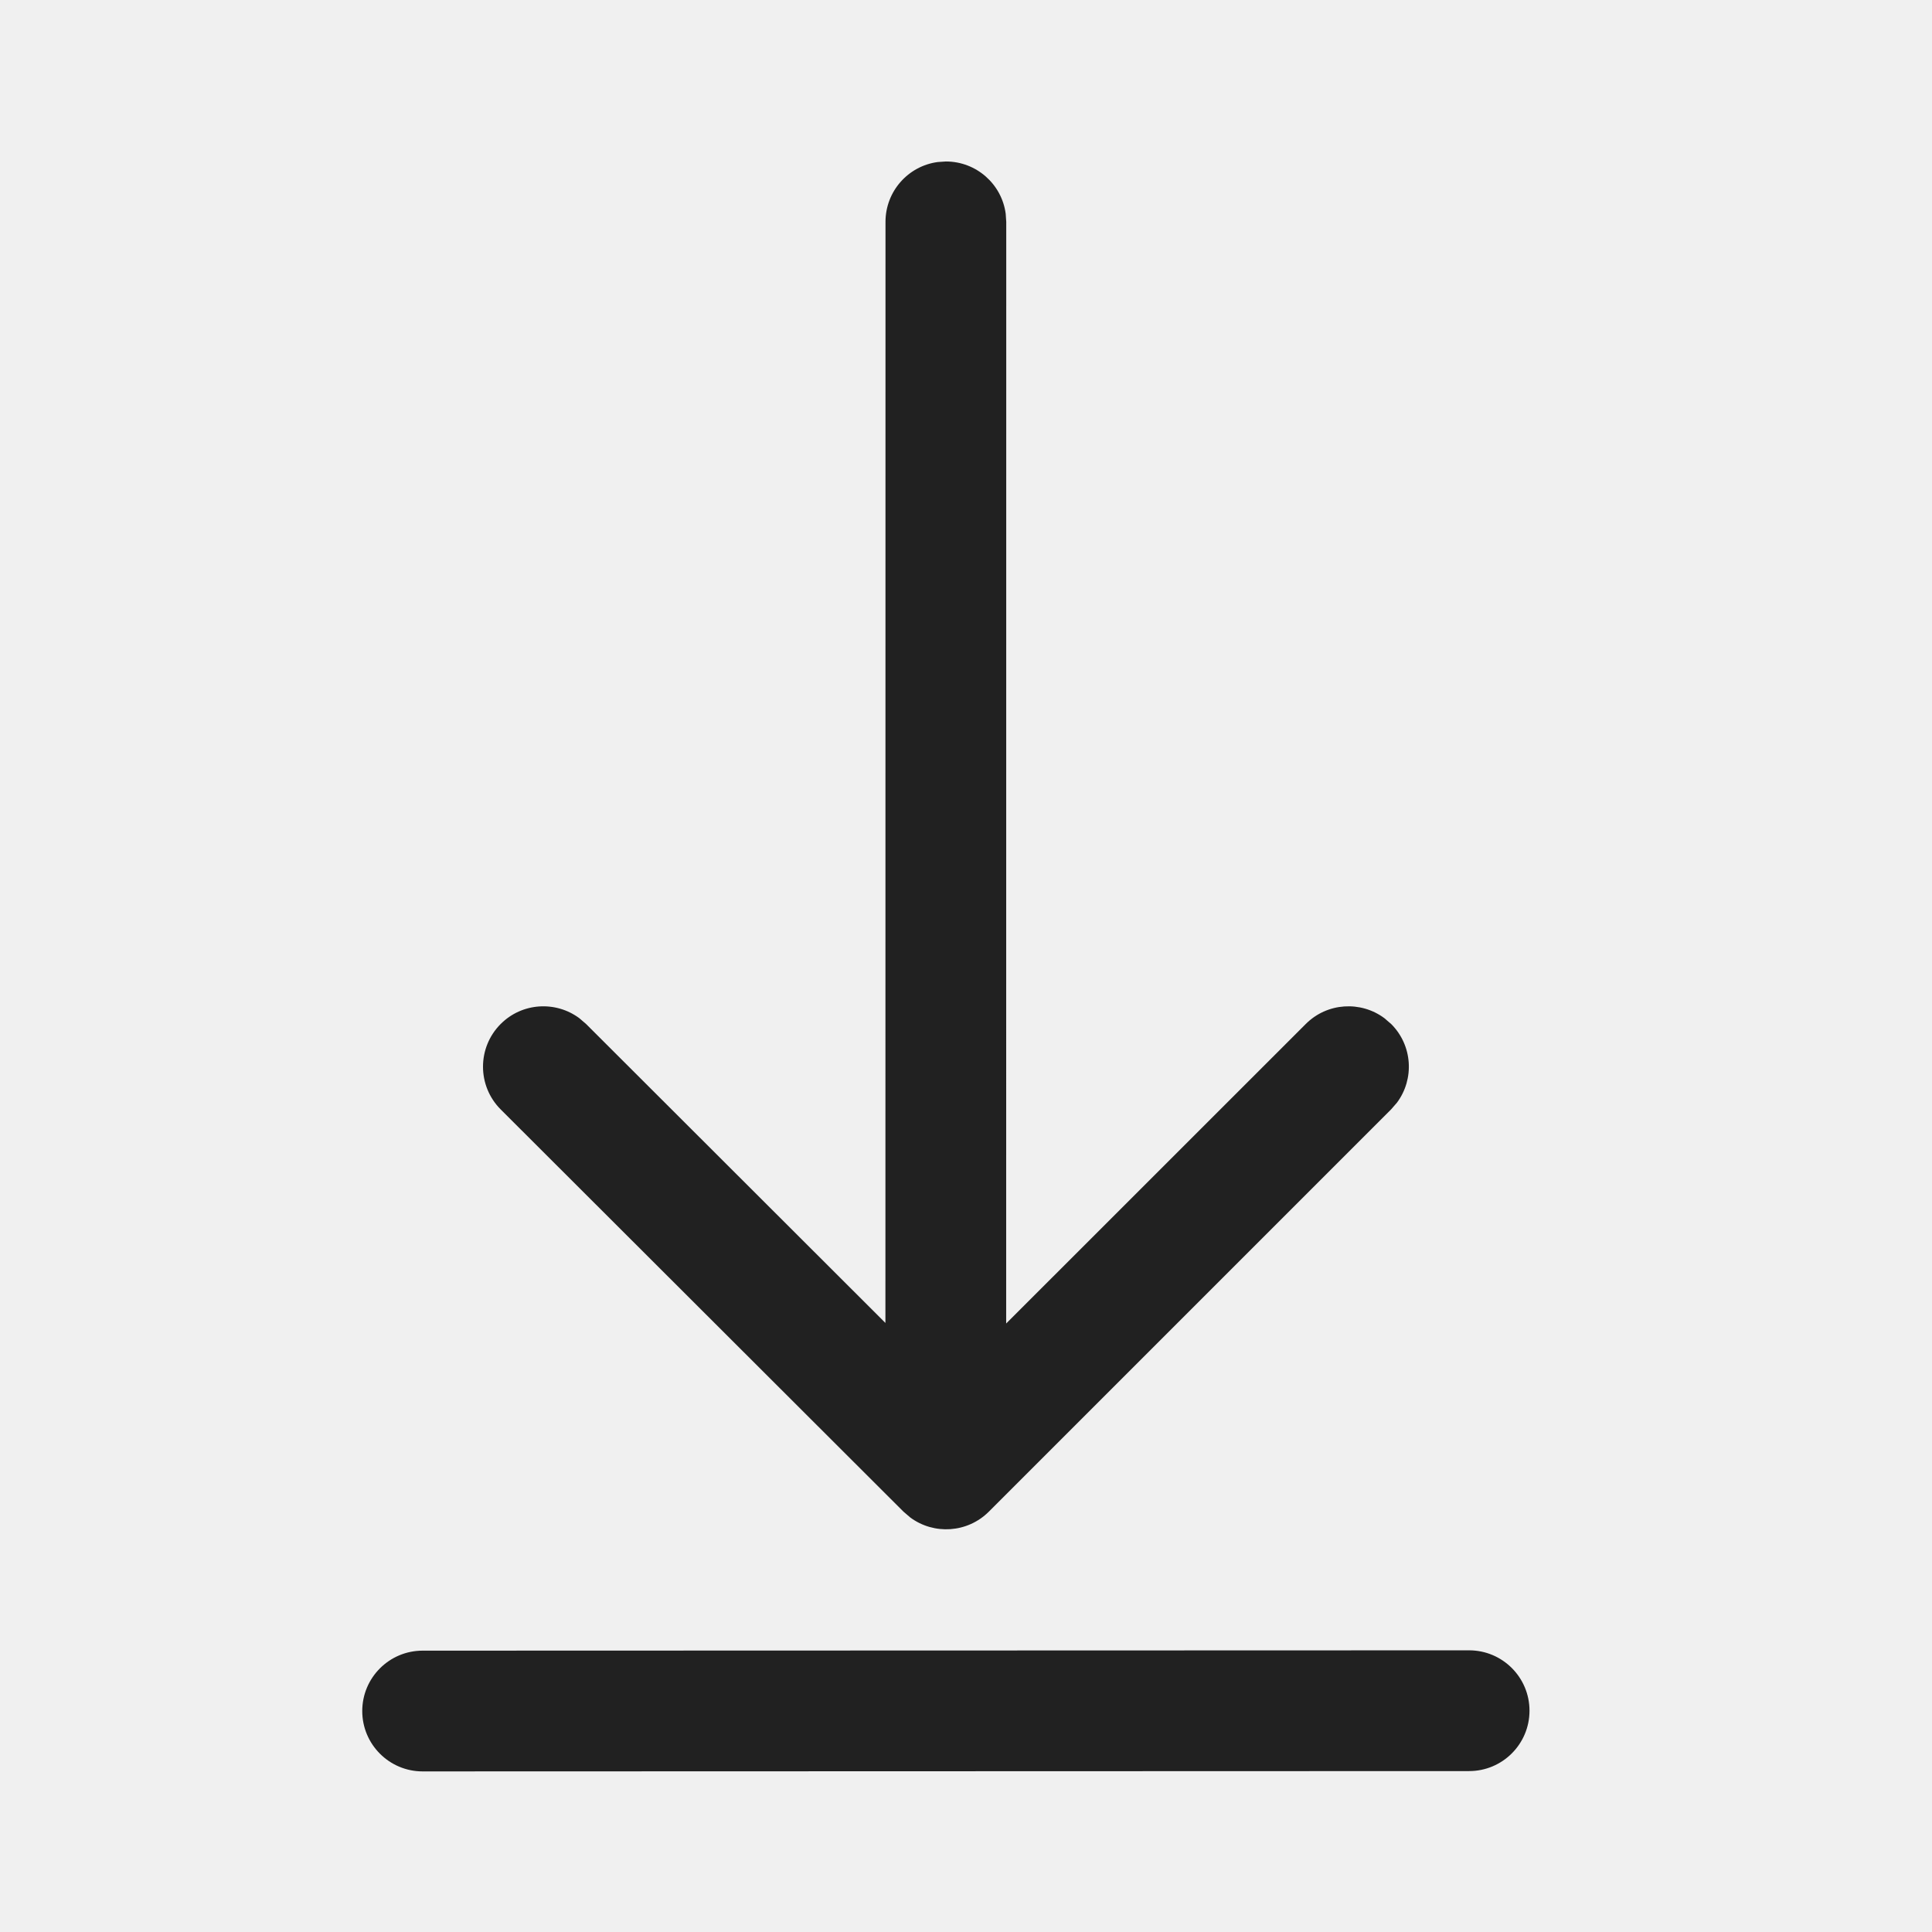
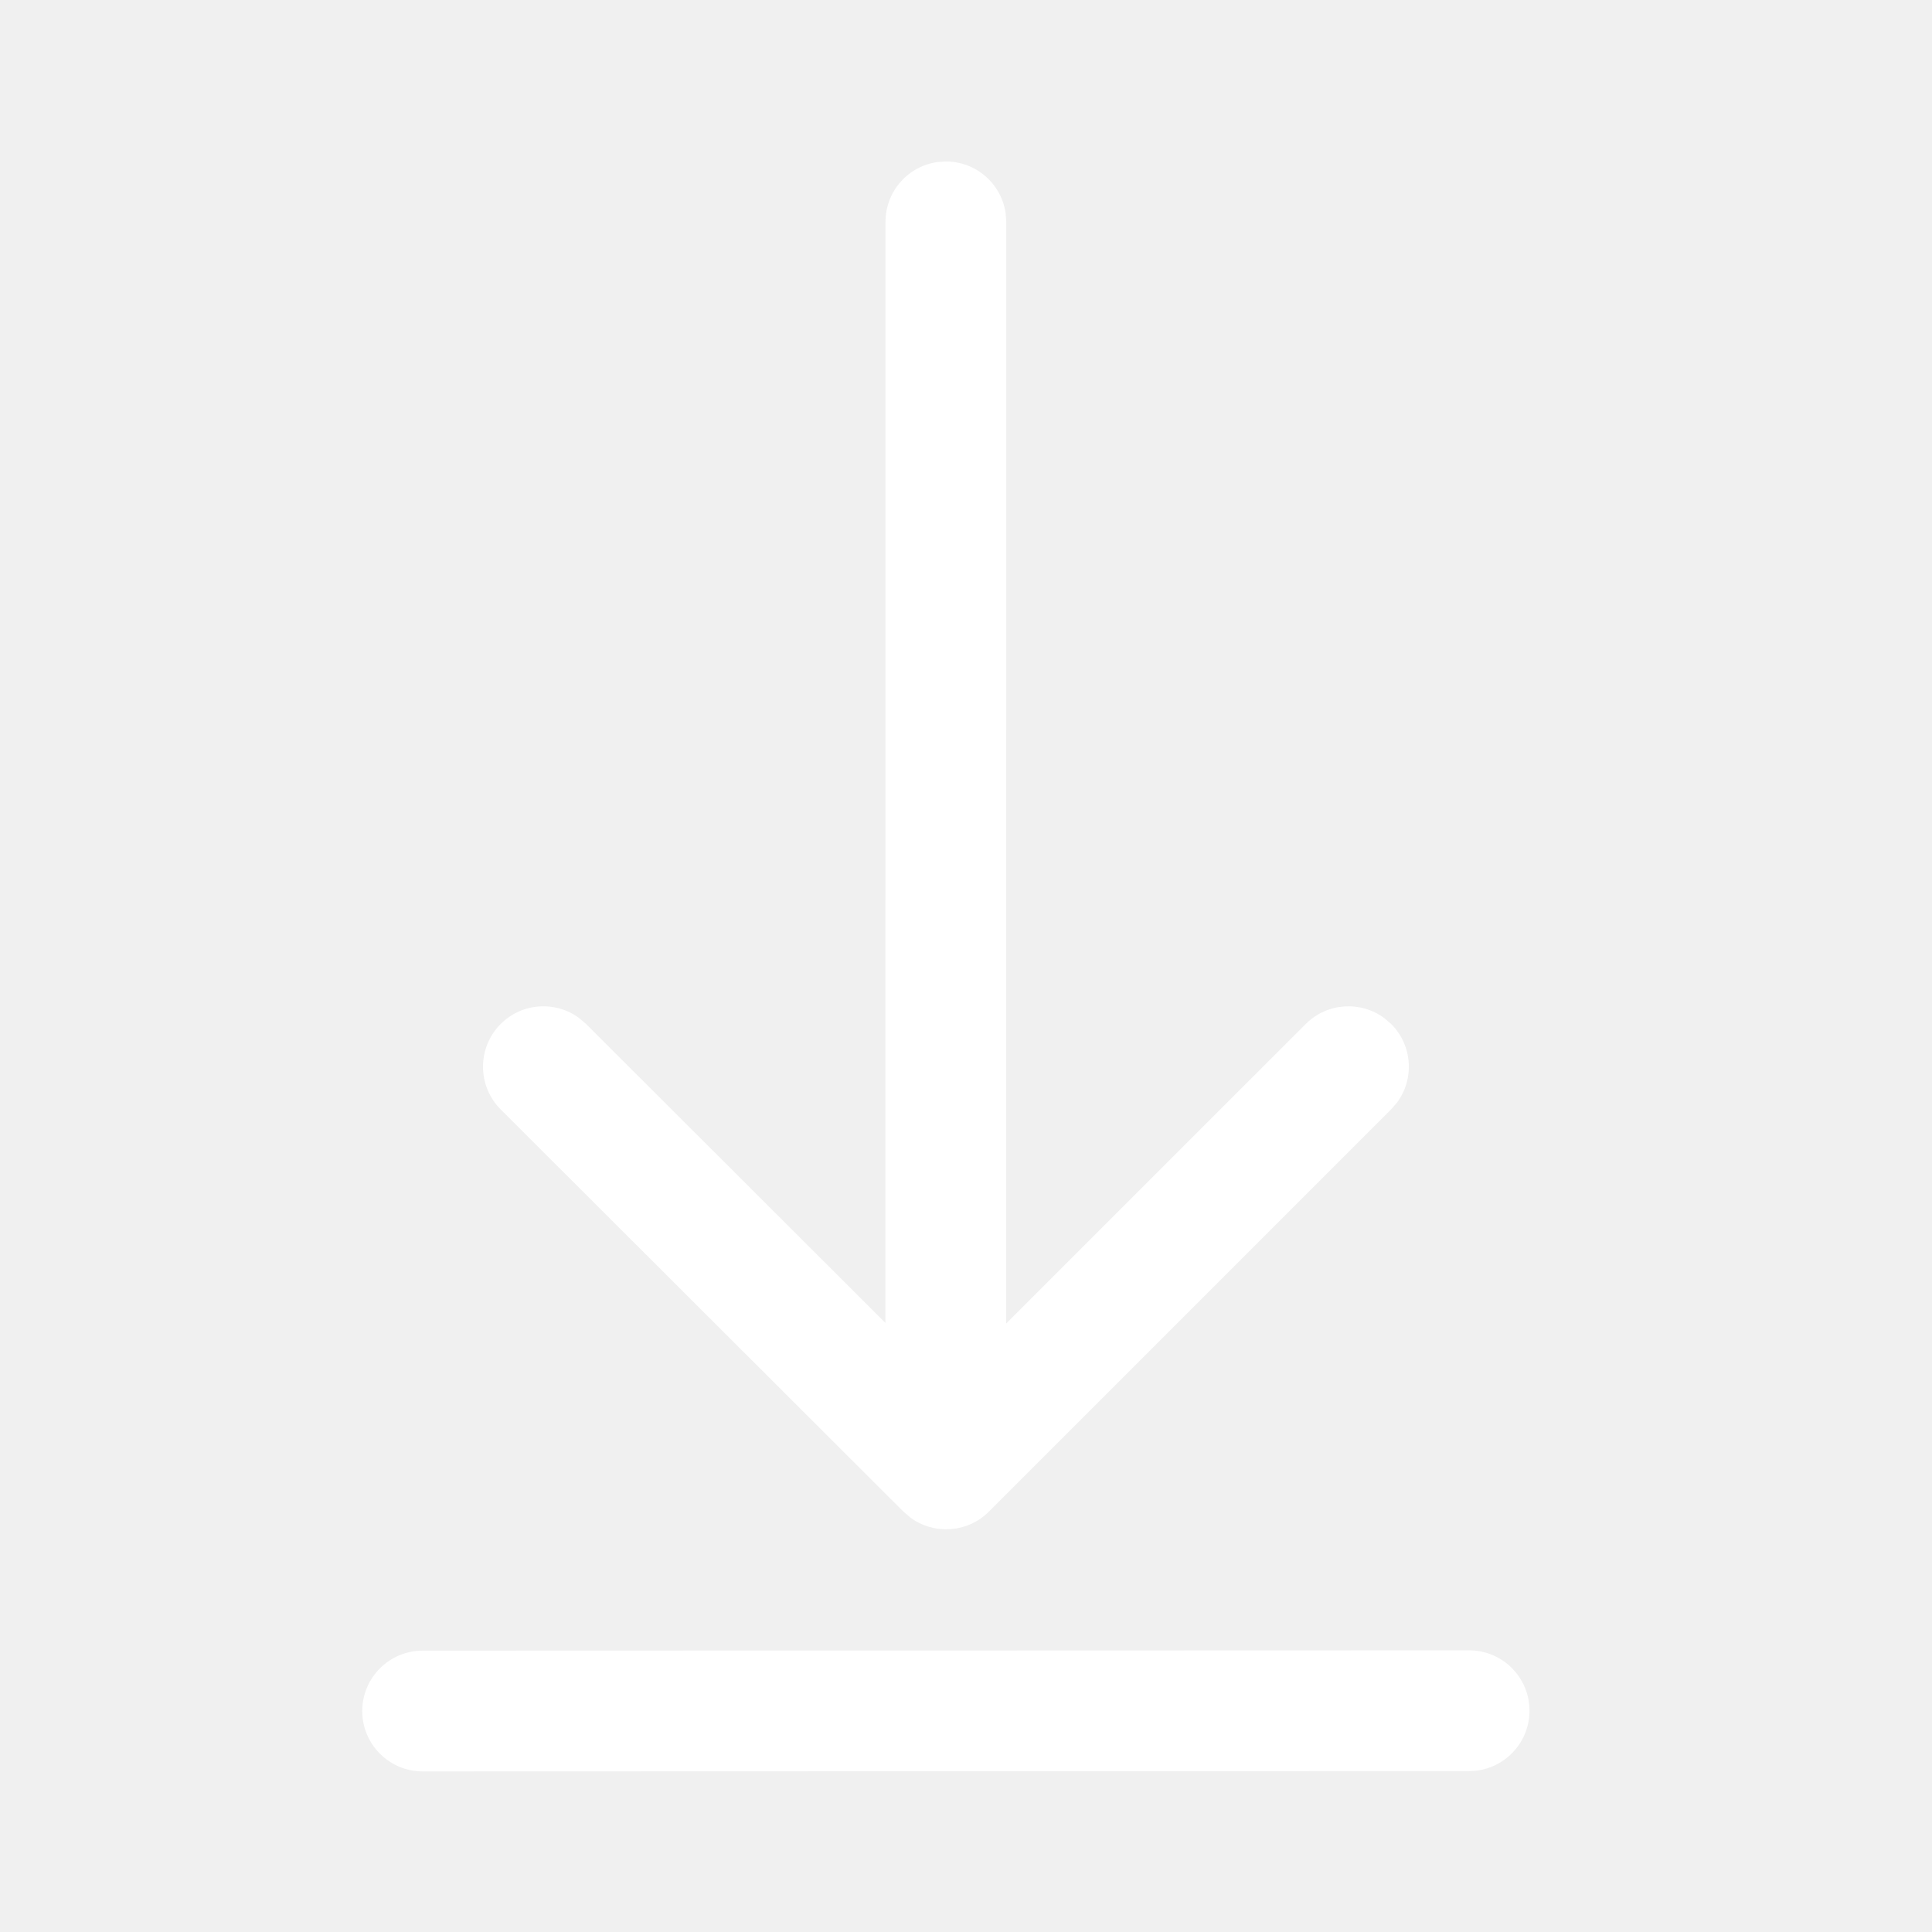
<svg xmlns="http://www.w3.org/2000/svg" width="24" height="24" viewBox="0 0 24 24" fill="none">
-   <path d="M18.25 20.501C18.664 20.501 19 20.837 19 21.251C19 21.665 18.664 22.001 18.25 22.001L5.25 22.005C4.836 22.005 4.5 21.669 4.5 21.255C4.5 20.841 4.836 20.505 5.25 20.505L18.25 20.501ZM11.648 2.013L11.75 2.006C12.13 2.006 12.444 2.288 12.493 2.654L12.5 2.756L12.499 16.441L16.221 12.72C16.487 12.454 16.904 12.43 17.197 12.648L17.282 12.721C17.548 12.987 17.572 13.404 17.354 13.697L17.281 13.781L12.284 18.778C12.018 19.044 11.601 19.068 11.308 18.851L11.223 18.778L6.22 13.782C5.927 13.489 5.927 13.014 6.219 12.721C6.485 12.454 6.902 12.43 7.196 12.648L7.28 12.72L10.999 16.434L11 2.756C11 2.376 11.282 2.062 11.648 2.013L11.75 2.006L11.648 2.013Z" fill="#212121" />
+   <path d="M18.25 20.501C18.664 20.501 19 20.837 19 21.251C19 21.665 18.664 22.001 18.25 22.001L5.25 22.005C4.836 22.005 4.5 21.669 4.5 21.255C4.5 20.841 4.836 20.505 5.25 20.505L18.25 20.501ZM11.648 2.013L11.75 2.006C12.13 2.006 12.444 2.288 12.493 2.654L12.5 2.756L12.499 16.441L16.221 12.72C16.487 12.454 16.904 12.43 17.197 12.648L17.282 12.721C17.548 12.987 17.572 13.404 17.354 13.697L17.281 13.781L12.284 18.778C12.018 19.044 11.601 19.068 11.308 18.851L11.223 18.778L6.22 13.782C5.927 13.489 5.927 13.014 6.219 12.721C6.485 12.454 6.902 12.43 7.196 12.648L7.28 12.72L10.999 16.434L11 2.756C11 2.376 11.282 2.062 11.648 2.013L11.75 2.006L11.648 2.013Z" fill="#ffffff" />
</svg>
